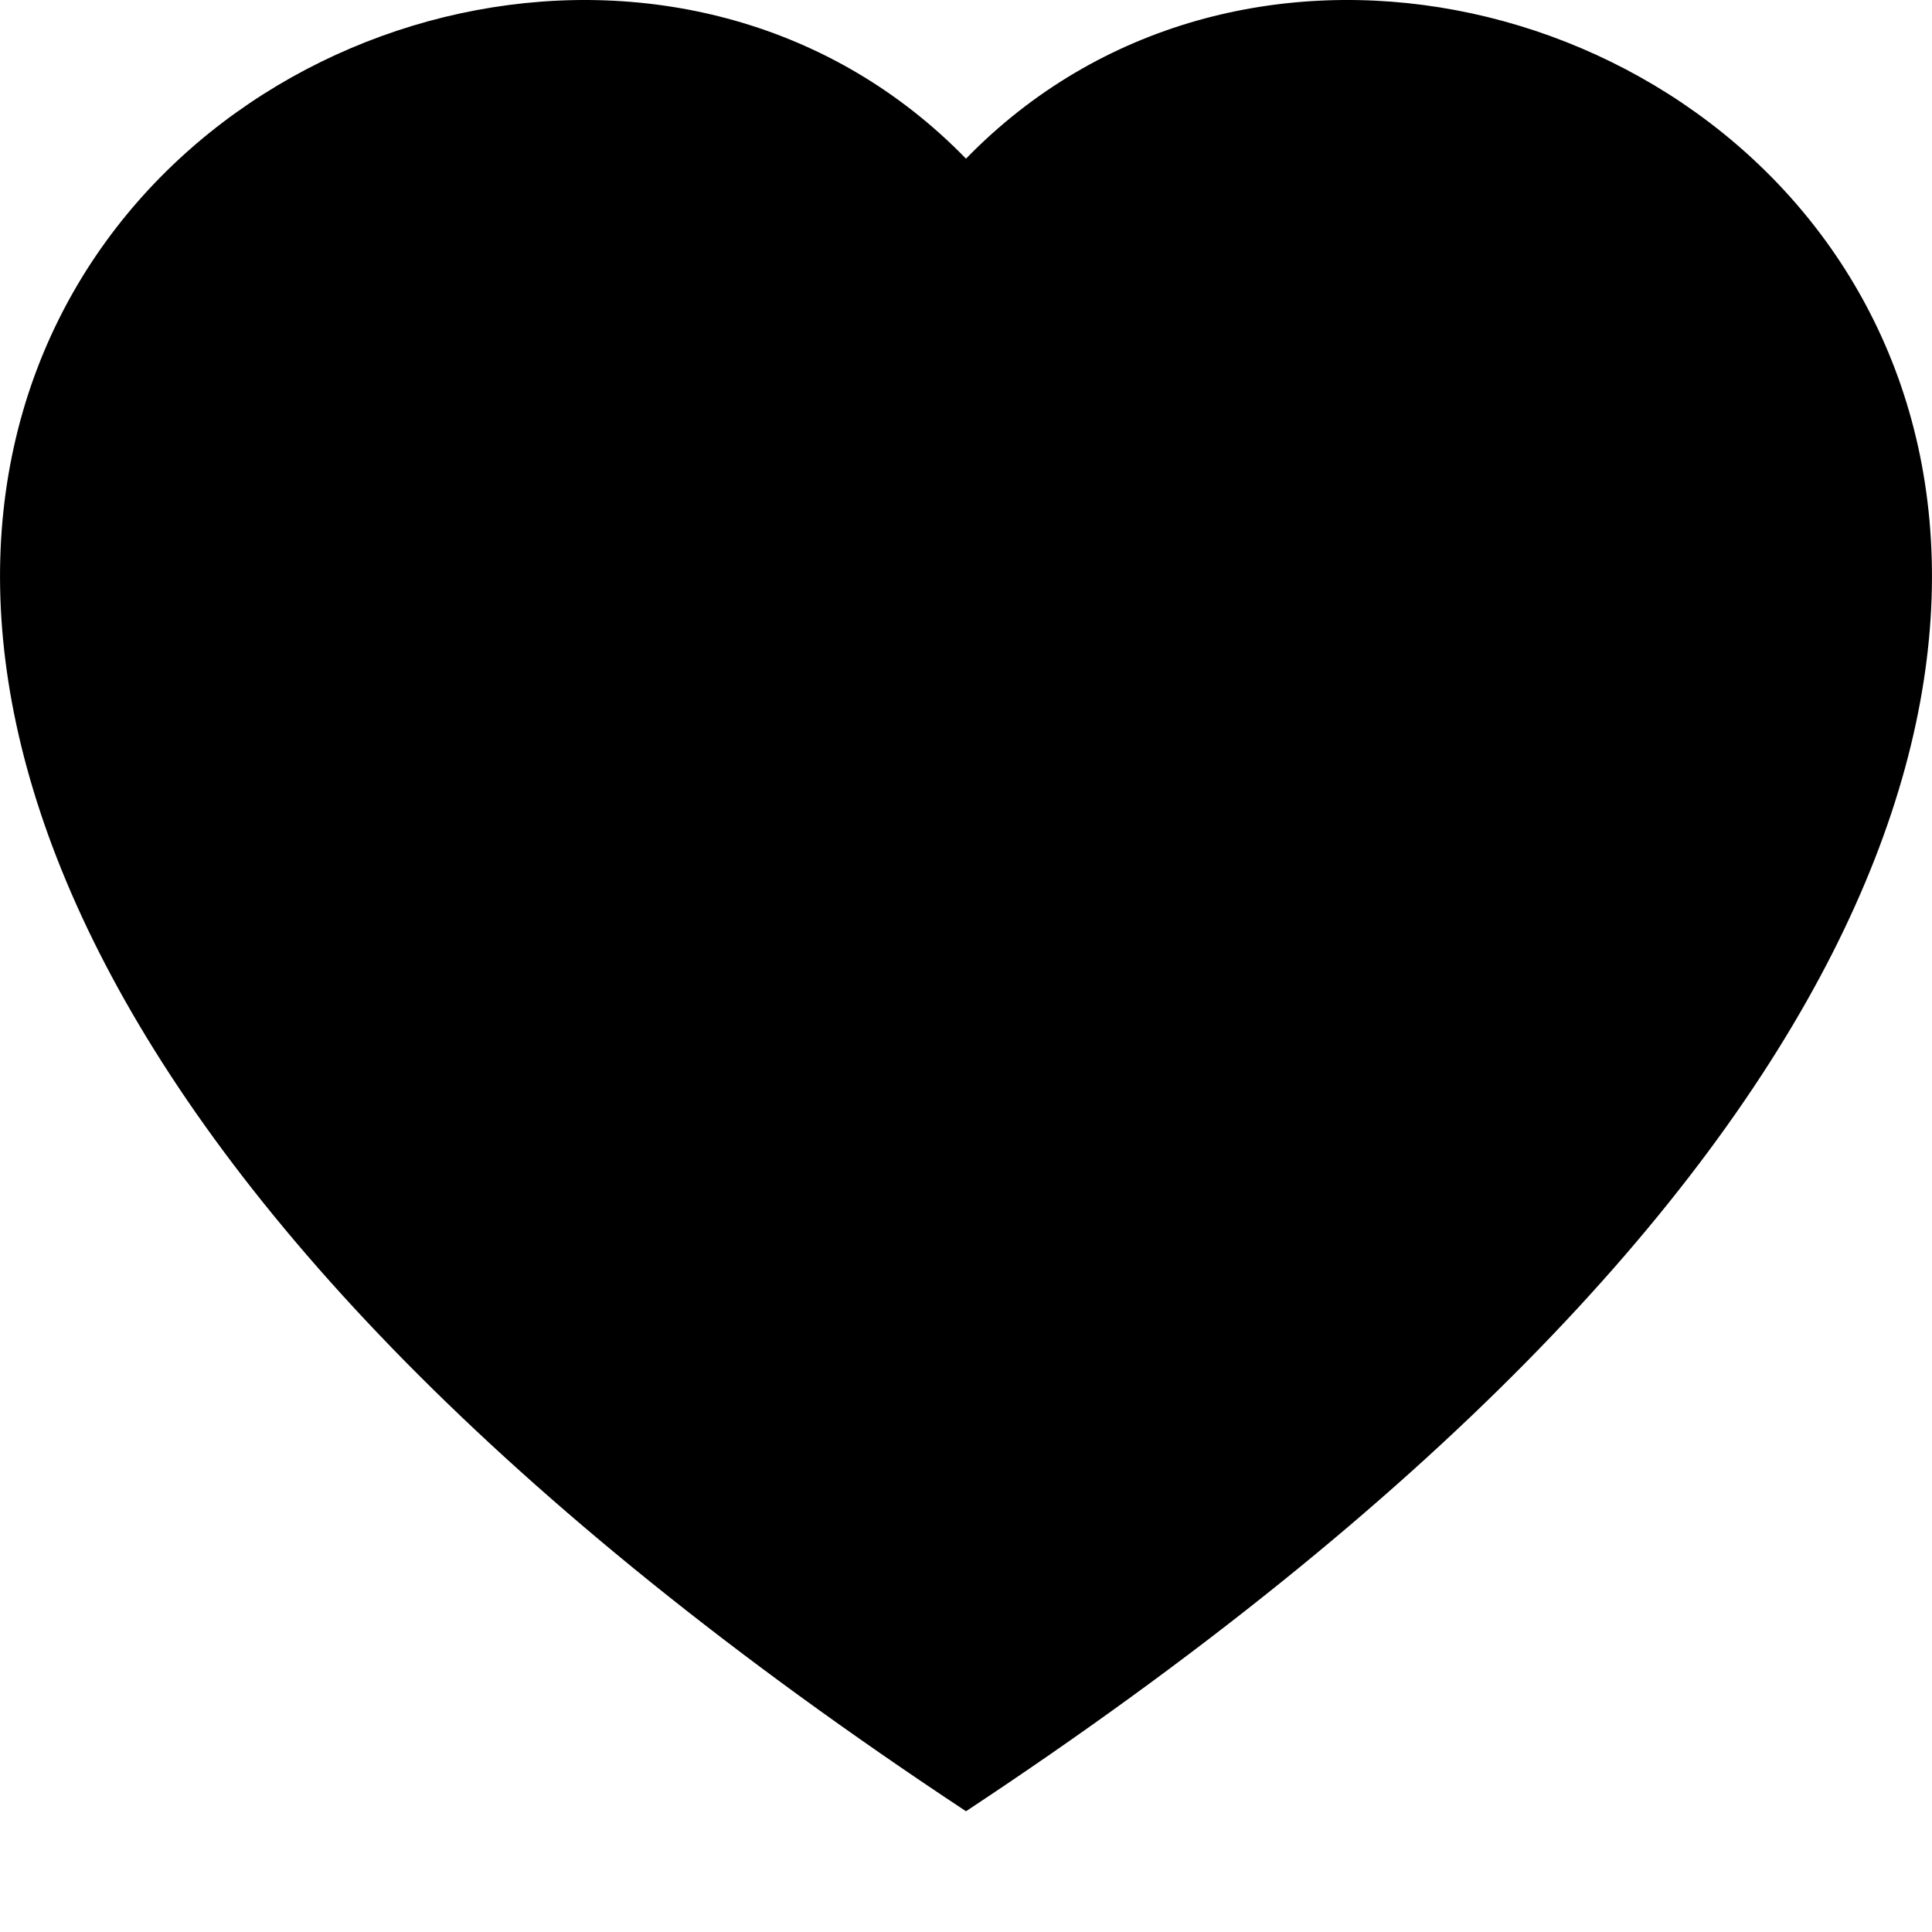
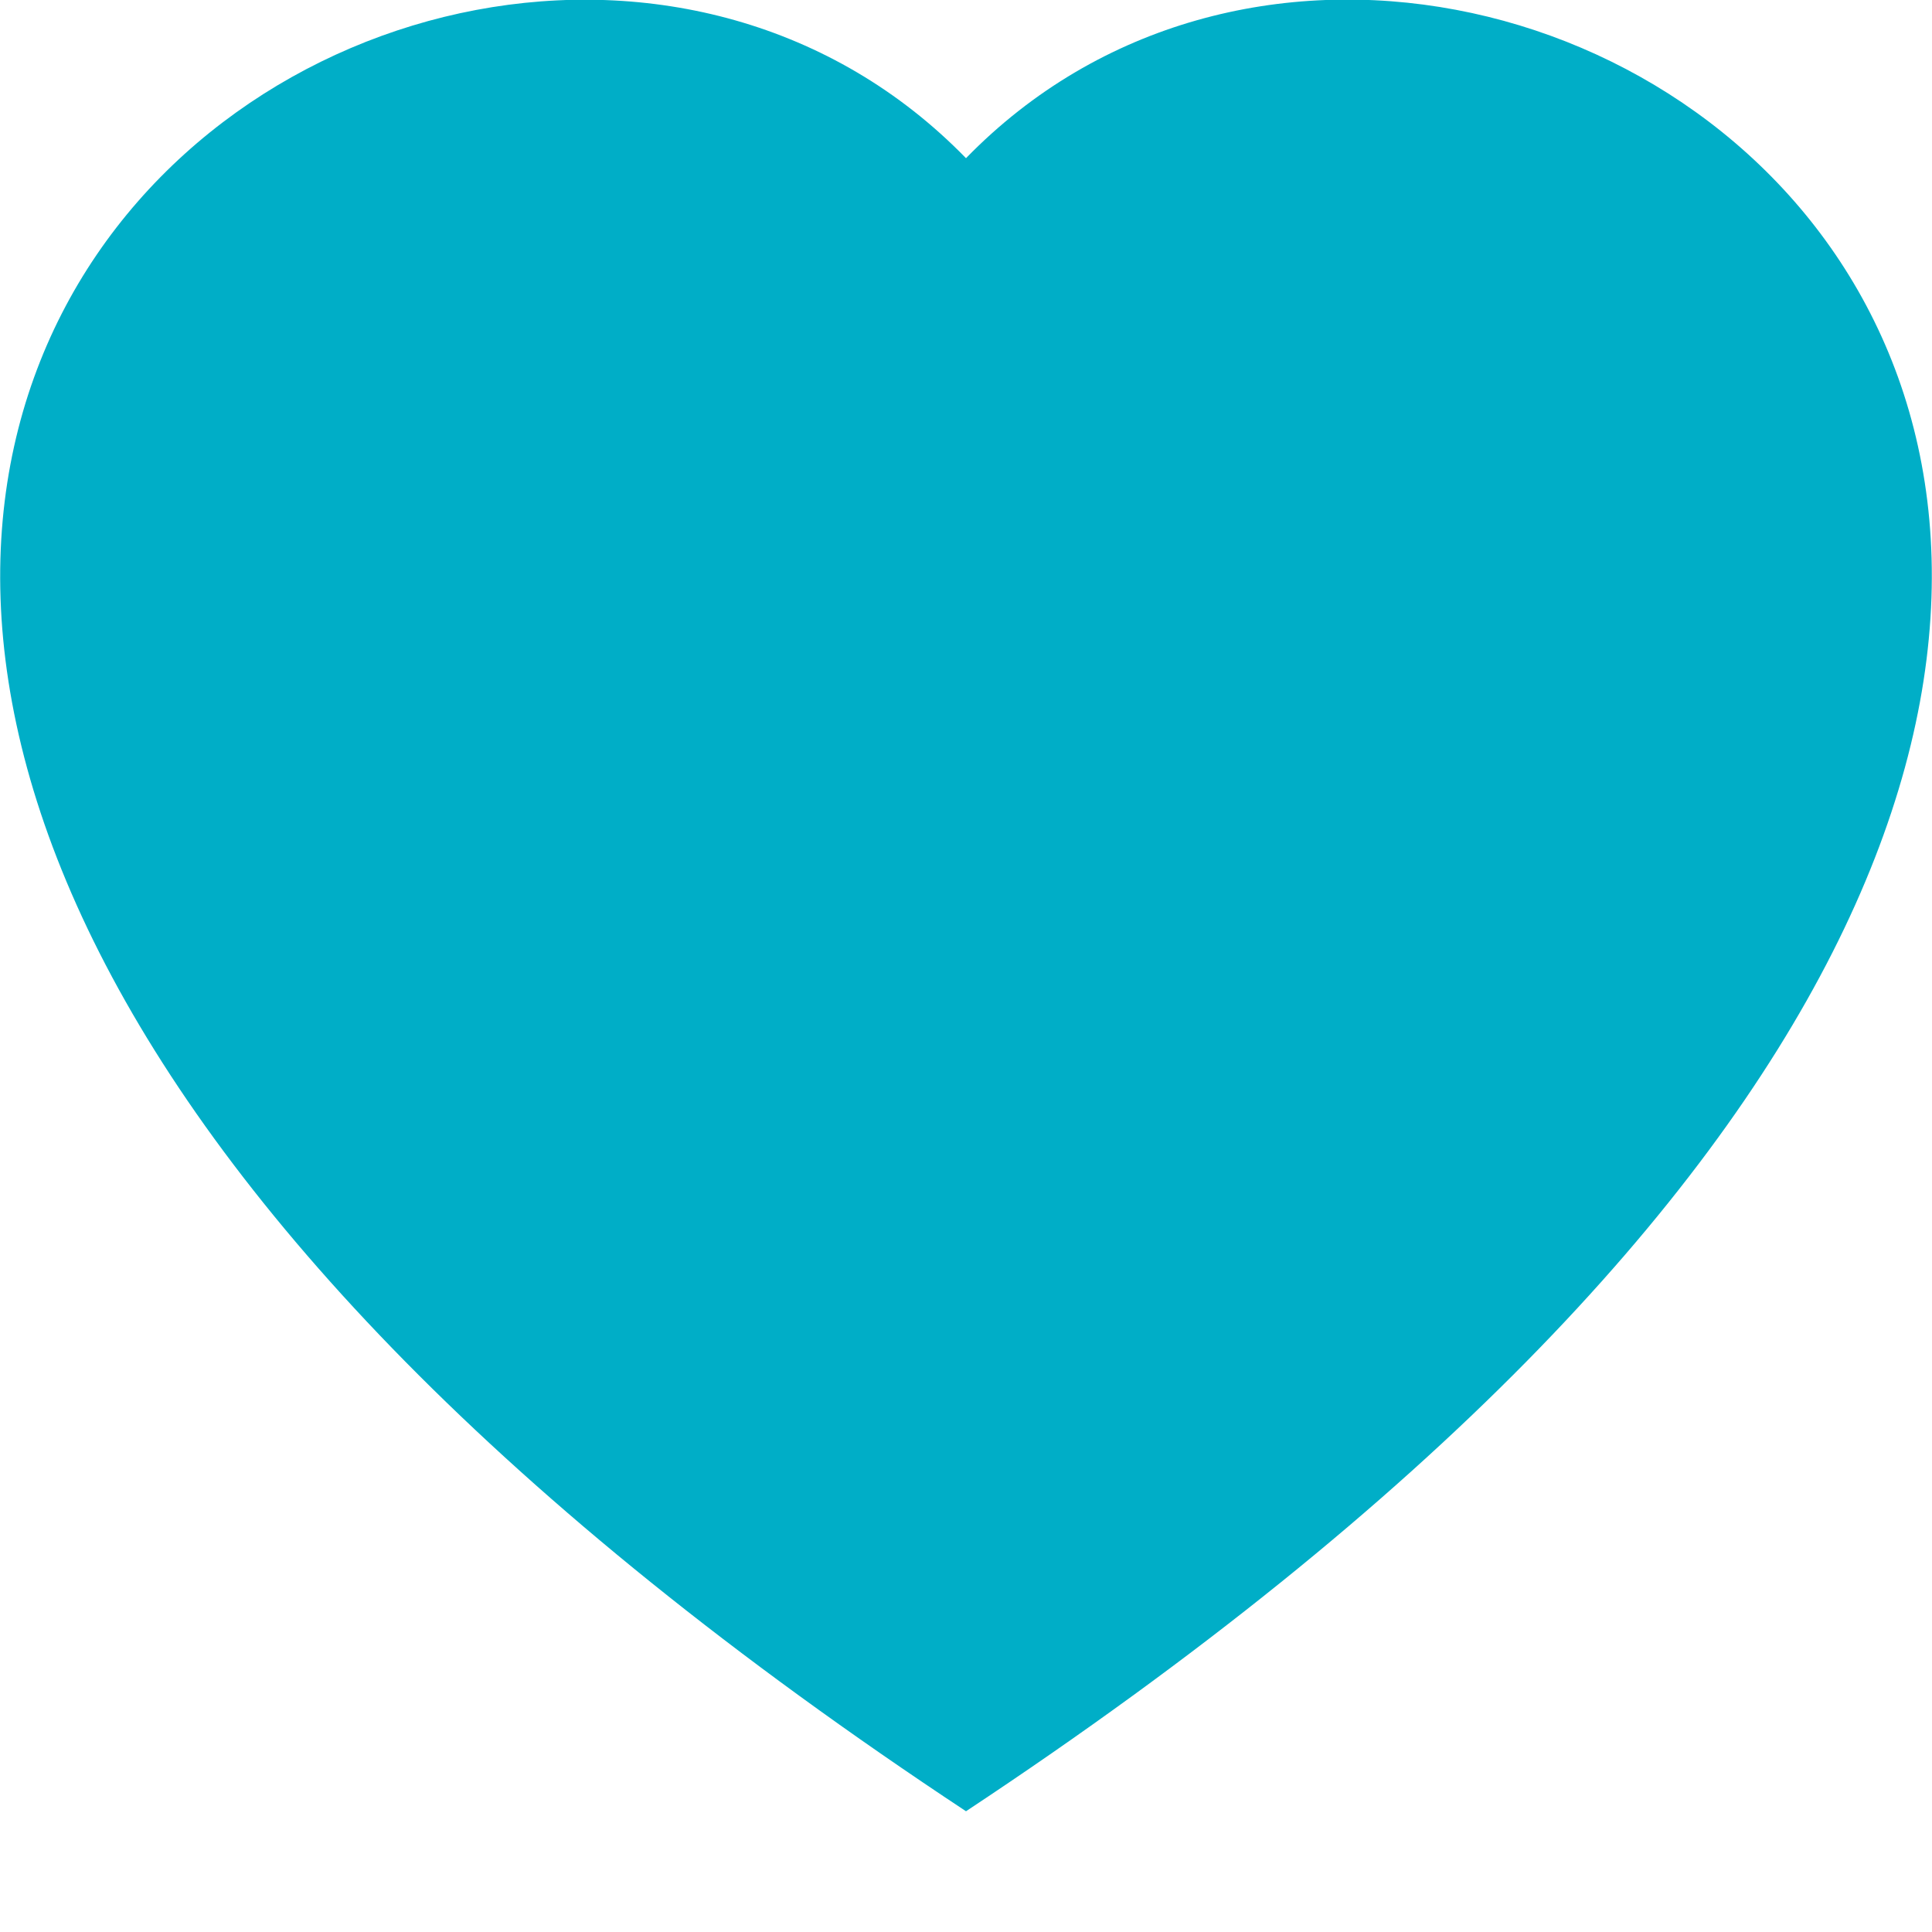
- <svg xmlns="http://www.w3.org/2000/svg" width="16" height="16" fill="currentColor" class="bi bi-heart-fill" viewBox="0 0 16 16">
-   <path fill-rule="evenodd" d="M8 1.314C12.438-3.248 23.534 4.735 8 15-7.534 4.736 3.562-3.248 8 1.314" />
+ <svg xmlns="http://www.w3.org/2000/svg" id="Layer_1" version="1.1" viewBox="0 0 16 16">
+   <defs>
+     <style>
+       .st0 {
+         fill: #00aec7;
+         fill-rule: evenodd;
+       }
+     </style>
+   </defs>
+   <path class="st0" d="M8,1.31c4.44-4.56,15.53,3.42,0,13.69C-7.53,4.74,3.56-3.25,8,1.31" />
</svg>
